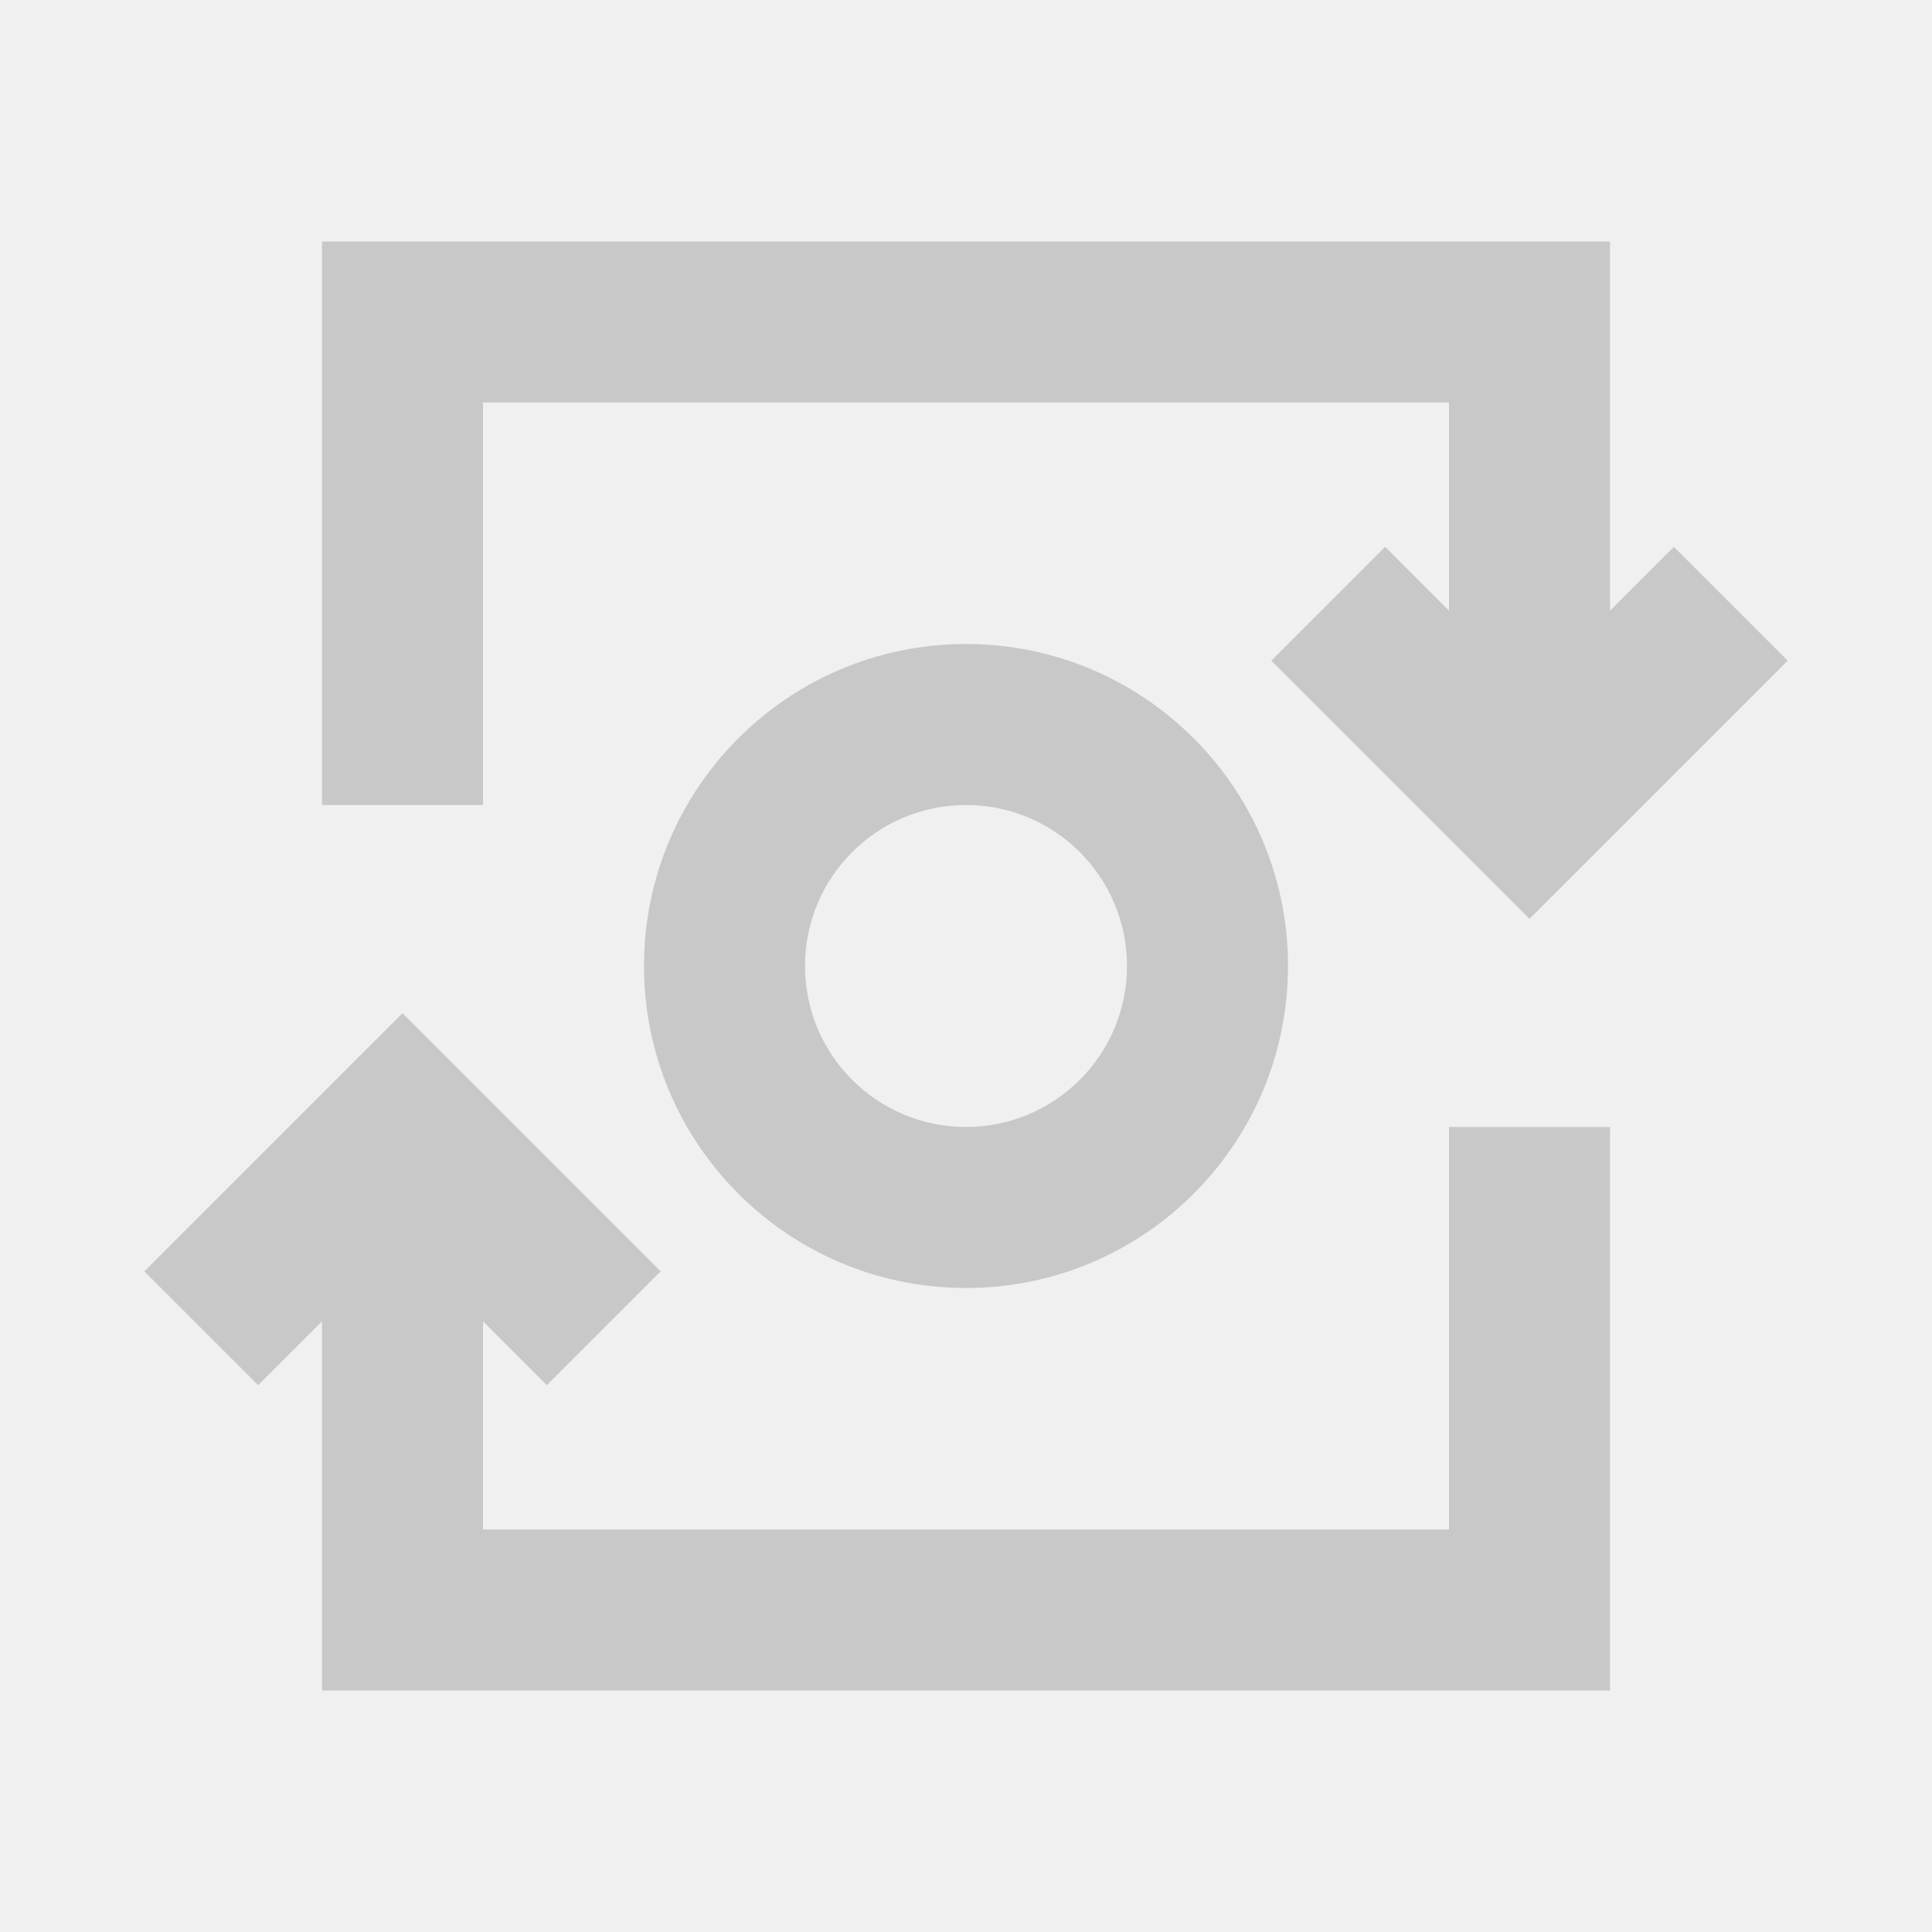
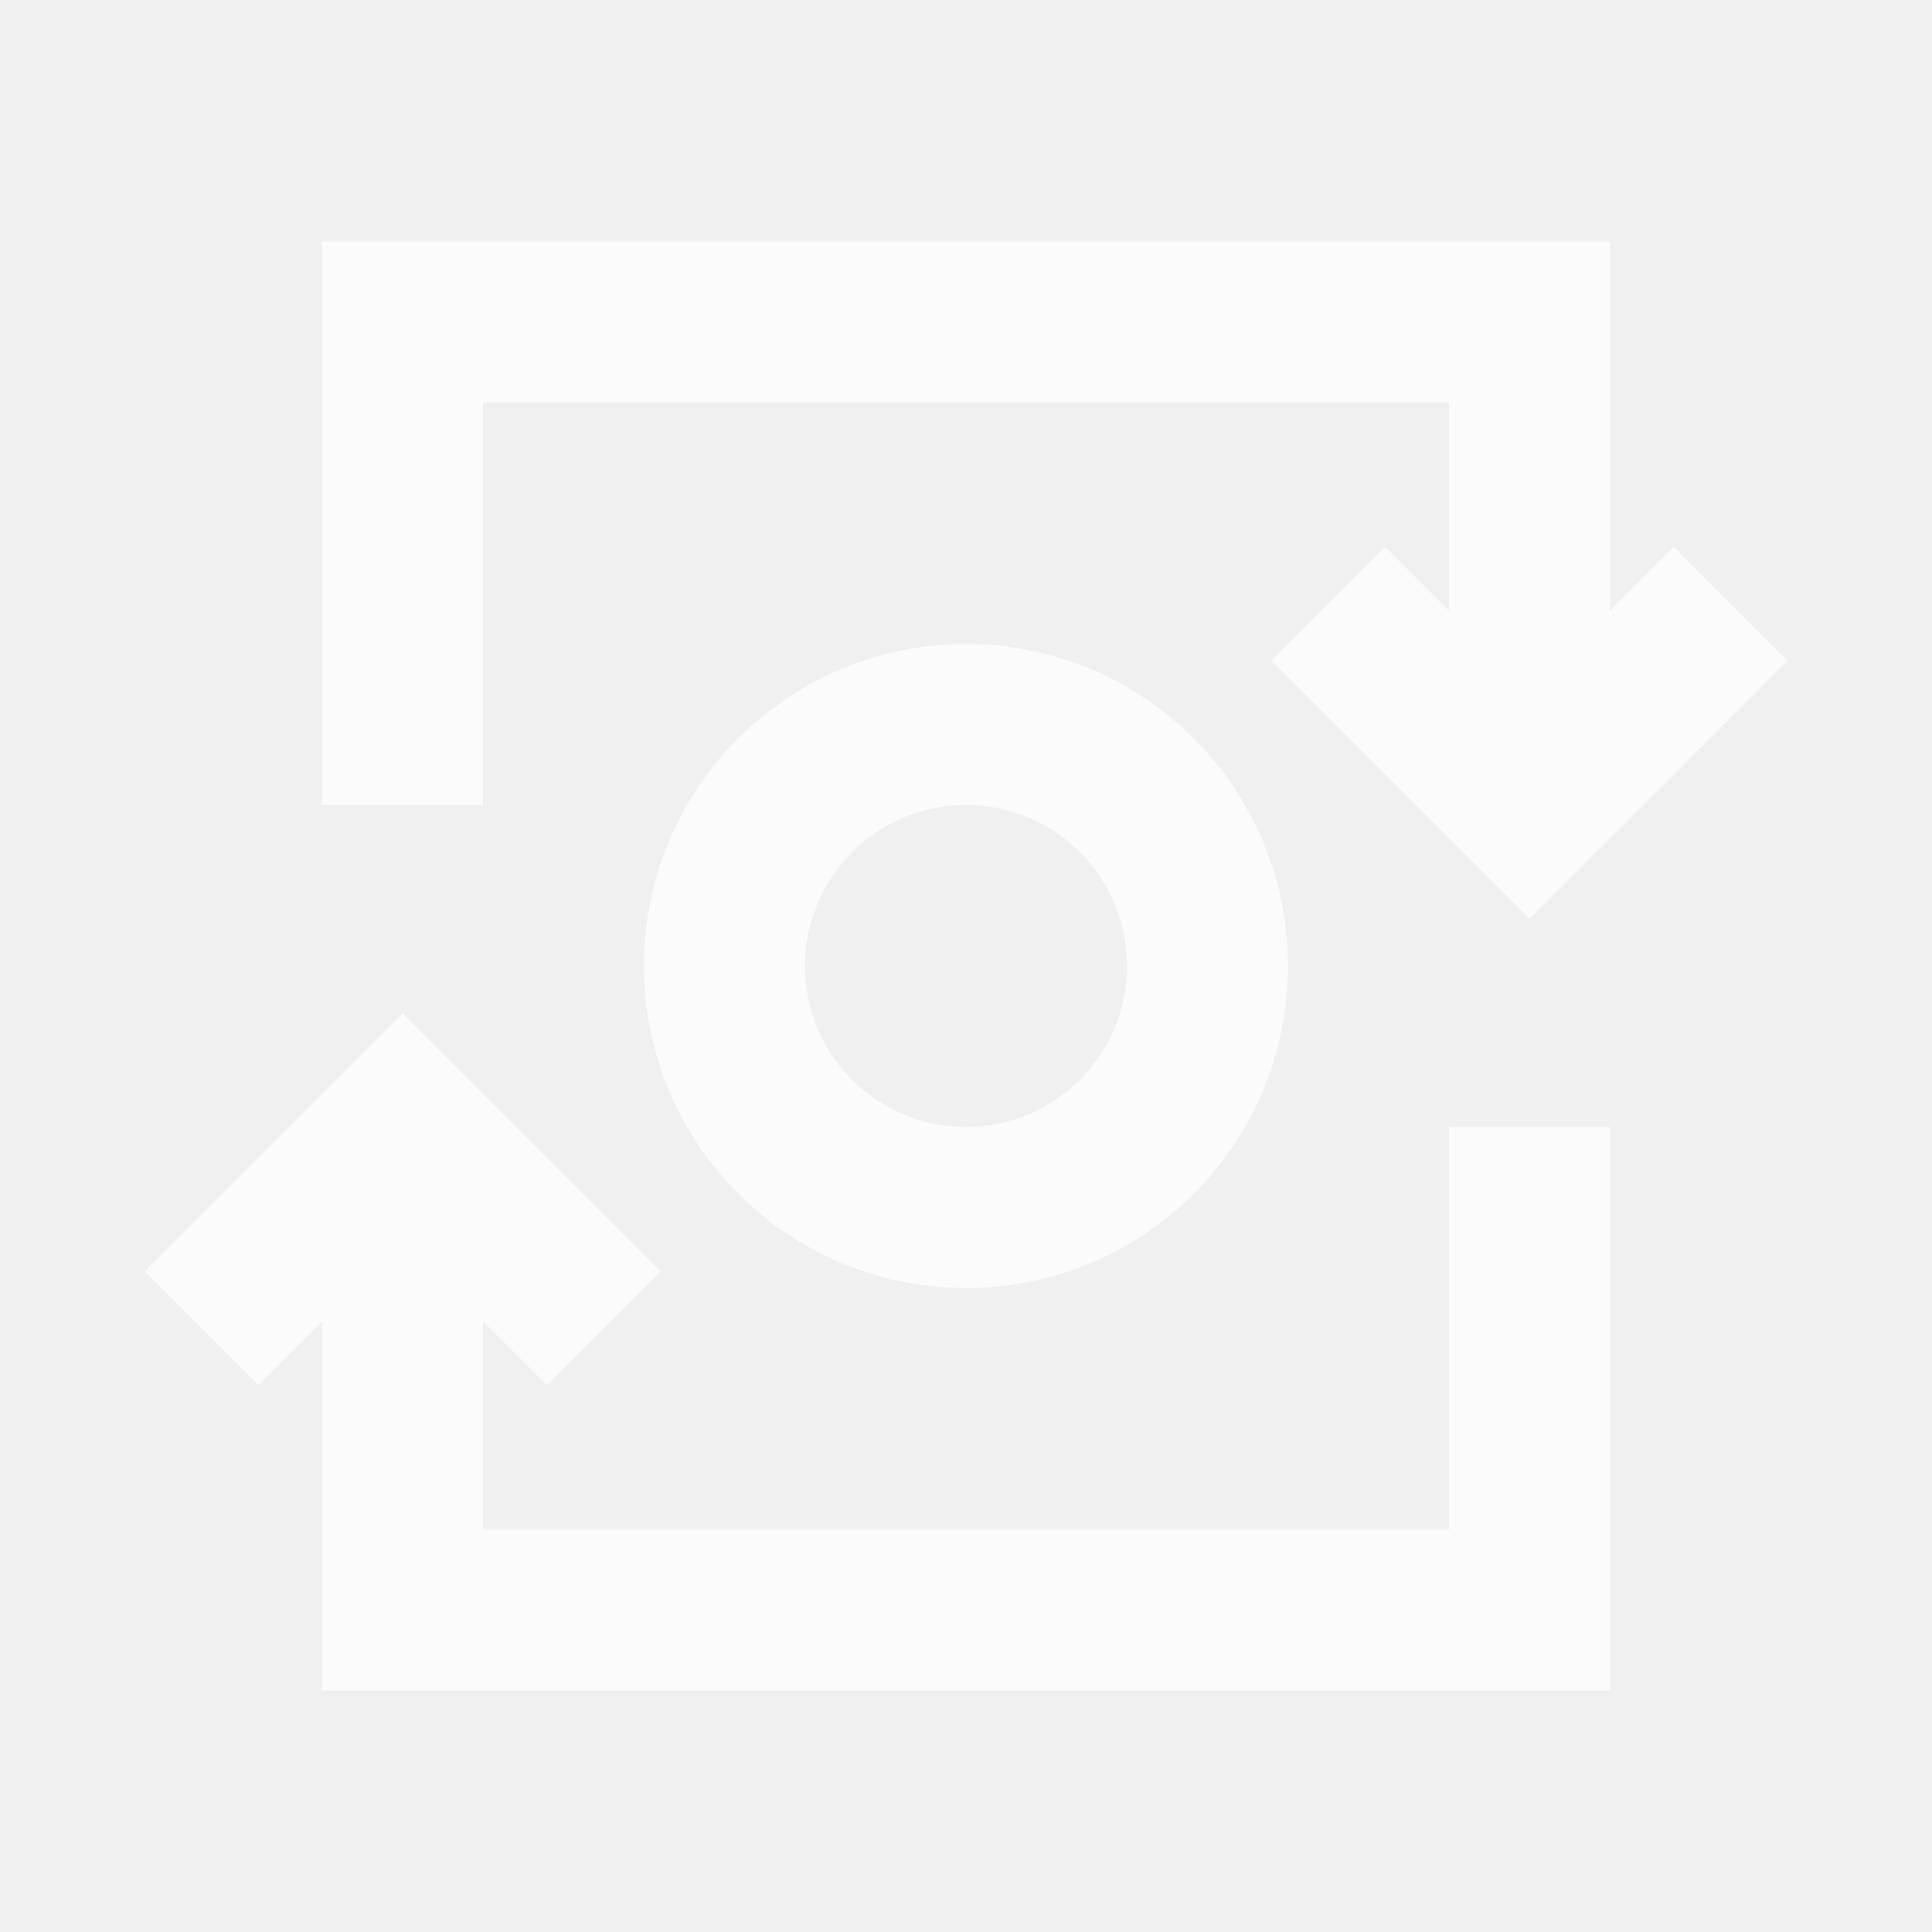
<svg xmlns="http://www.w3.org/2000/svg" width="24" height="24" viewBox="0 0 24 24">
  <defs>
    <style type="text/css">
-             .cls-1{opacity:.7}.cls-2{fill:#B6B6B6}.cls-3{fill:none}
+             .cls-1{opacity:.7}.cls-2{fill:#fff}.cls-3{fill:none}
        </style>
  </defs>
  <g id="ic_mint" class="cls-1">
    <g id="Group_9004" data-name="Group 9004">
      <path id="Path_18964" d="M6 5h12v2.586l-.793-.793-1.414 1.414L19 11.414l3.207-3.207-1.414-1.414-.793.793V3H4v7h2z" class="cls-2" data-name="Path 18964" />
      <path id="Path_18965" d="M12 8a4 4 0 1 0 4 4 4 4 0 0 0-4-4zm0 6a2 2 0 1 1 2-2 2 2 0 0 1-2 2z" class="cls-2" data-name="Path 18965" />
      <path id="Path_18966" d="M18 19H6v-2.586l.793.793 1.414-1.414L5 12.586l-3.207 3.207 1.414 1.414.793-.793V21h16v-7h-2z" class="cls-2" data-name="Path 18966" />
    </g>
    <path id="Rectangle_4647" d="M0 0h24v24H0z" class="cls-3" data-name="Rectangle 4647" />
  </g>
</svg>
